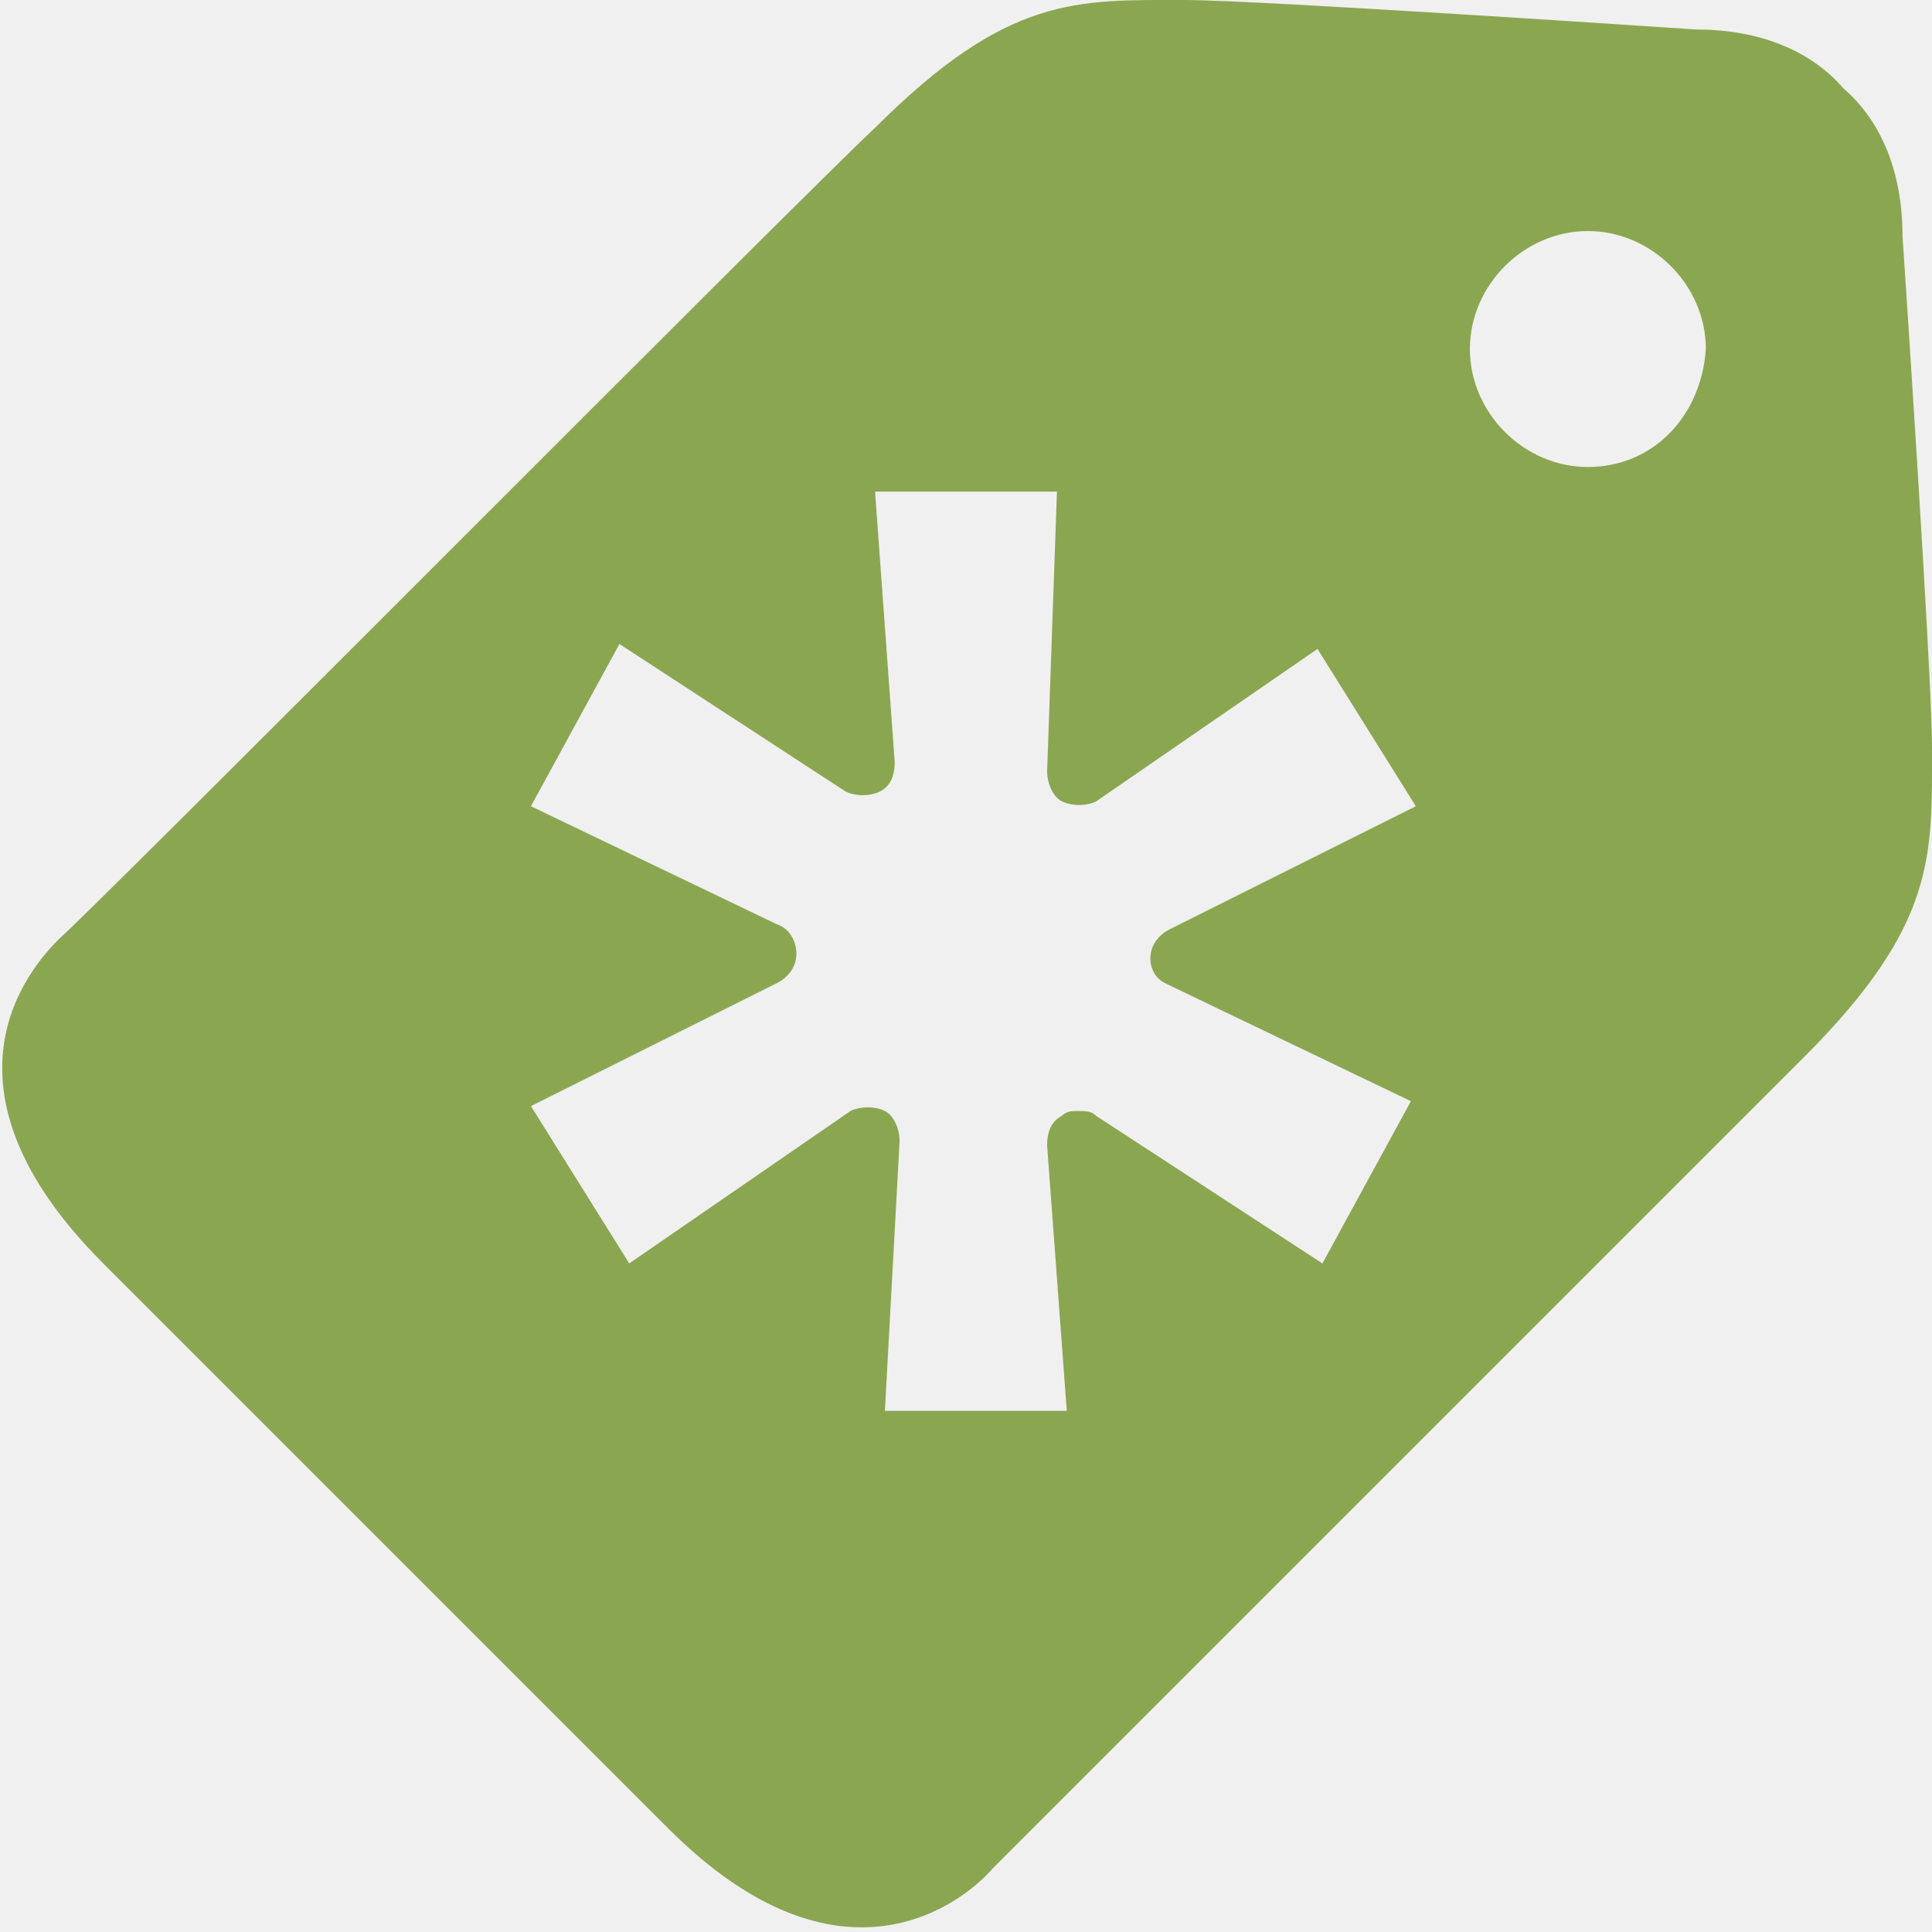
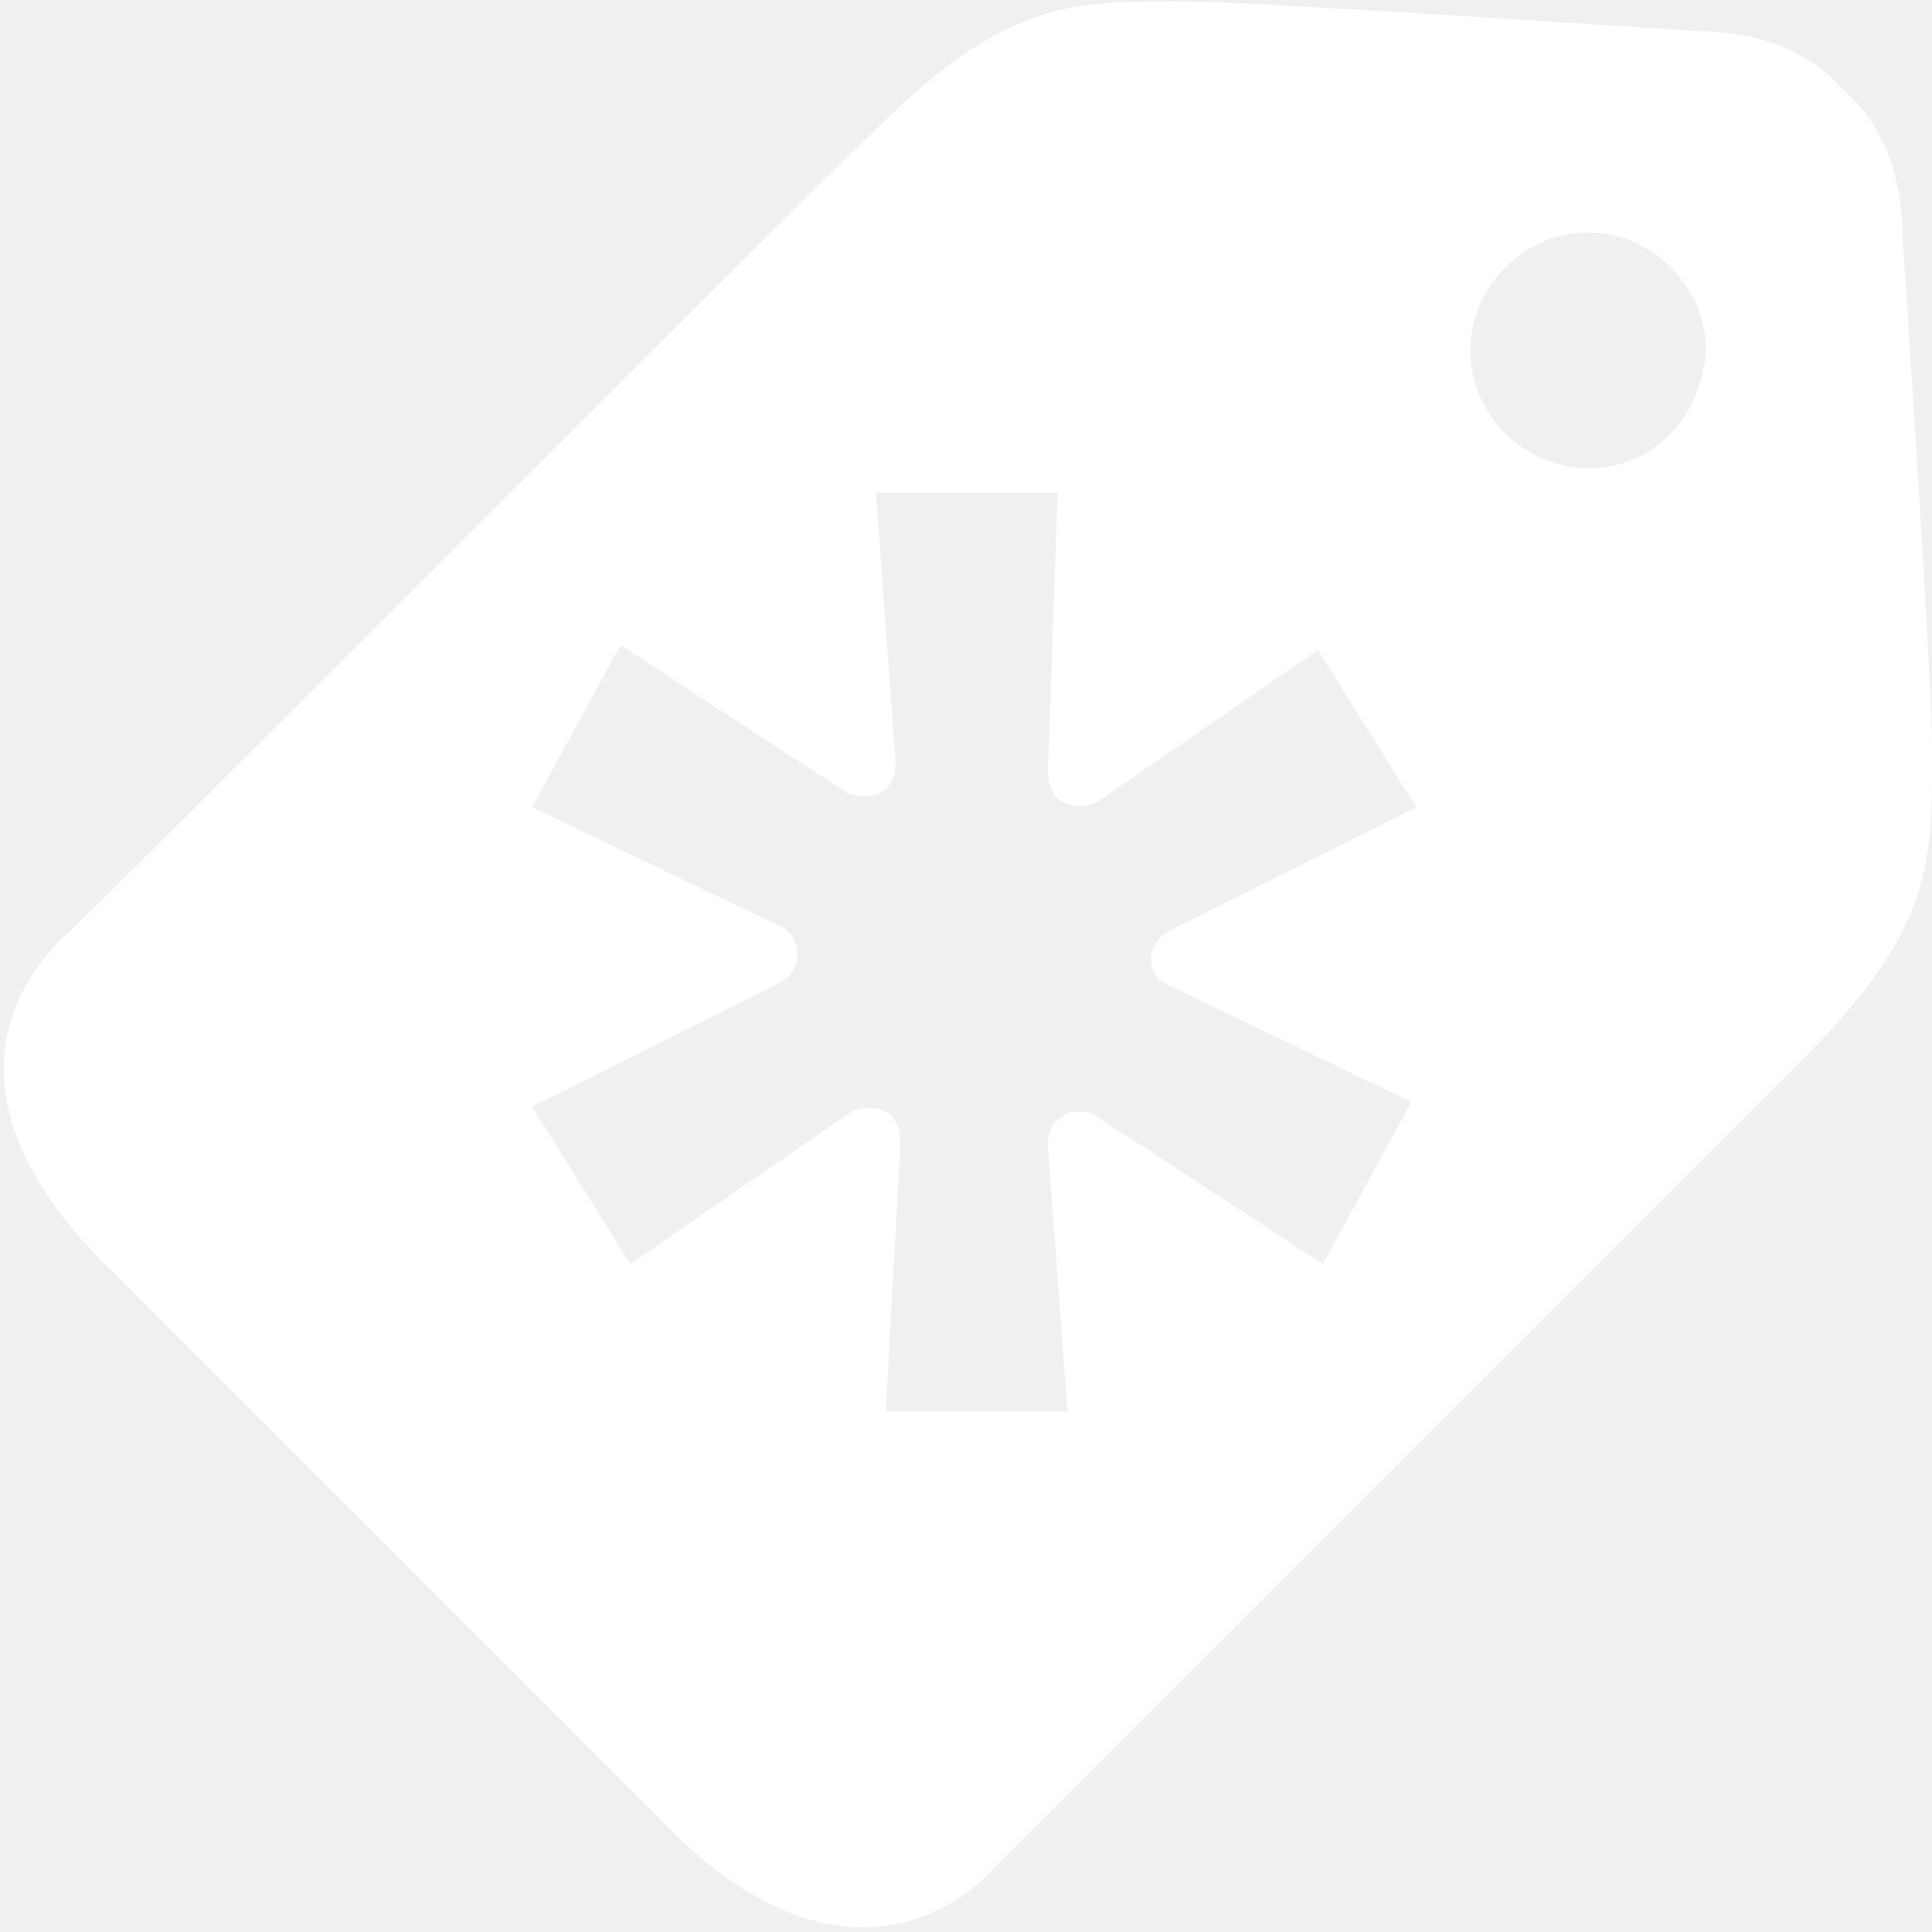
- <svg xmlns="http://www.w3.org/2000/svg" width="393px" height="393px" viewBox="0 0 393 393" version="1.1">
+ <svg xmlns="http://www.w3.org/2000/svg" width="295px" height="295px" viewBox="0 0 295 295" version="1.1">
  <defs />
  <g id="Hiring-Vendor-Logos" stroke="none" stroke-width="1" fill="none" fill-rule="evenodd">
-     <g id="Artboard-2" transform="translate(-3, -3)" fill-rule="nonzero" fill="#8BA651">
-       <g id="creative_market" transform="translate(3, 2)">
-         <path d="M393,153 C393,138 387,49 387,49 C387,35 382,25 375,19 C369,12 359,7 345,7 C345,7 256,1 241,1 C219,1 205,-4.82947016e-14 178,27 C164,40 19,186 12,192 C6,198 -15,222 21,258 L77,314 L80,317 L136,373 C171,408 196,388 202,381 L367,216 C394,189 393,175 393,153 Z M237,201 L287,225 L269,258 L223,228 C222,227 221,227 219,227 C218,227 217,227 216,228 C214,229 213,231 213,234 L217,288 L180,288 L183,233 C183,231 182,228 180,227 C178,226 175,226 173,227 L128,258 L108,226 L158,201 C160,200 162,198 162,195 C162,193 161,190 158,189 L108,165 L126,132 L172,162 C174,163 177,163 179,162 C181,161 182,159 182,156 L178,101 L215,101 L213,158 C213,160 214,163 216,164 C218,165 221,165 223,164 L268,133 L288,165 L238,190 C236,191 234,193 234,196 C234,198 235,200 237,201 L237,201 Z M323,96 C310,96 299,85 299,72 C299,59 310,48 323,48 C336,48 347,59 347,72 C346,86 336,96 323,96 Z" id="Shape" />
+     <g id="Artboard-2" transform="translate(-2, -2)" fill-rule="nonzero" fill="#FFFFFF">
+       <g id="creative_market" transform="translate(2.25, 1.5)">
+         <path d="M294.75,114.75 C294.75,103.5 290.25,36.75 290.25,36.75 C290.25,26.25 286.5,18.75 281.25,14.25 C276.75,9 269.25,5.25 258.75,5.25 C258.75,5.25 192,0.75 180.75,0.75 C164.25,0.75 153.75,-3.61932706e-14 133.5,20.25 C123,30 14.25,139.5 9,144 C4.5,148.5 -11.25,166.5 15.75,193.5 L57.75,235.5 L60,237.75 L102,279.75 C128.25,306 147,291 151.5,285.75 L275.25,162 C295.5,141.75 294.75,131.25 294.75,114.75 Z M177.75,150.75 L215.25,168.75 L201.75,193.5 L167.25,171 C166.5,170.25 165.75,170.25 164.25,170.25 C163.5,170.25 162.75,170.25 162,171 C160.5,171.75 159.75,173.25 159.75,175.5 L162.75,216 L135,216 L137.25,174.75 C137.25,173.25 136.5,171 135,170.25 C133.5,169.5 131.25,169.5 129.75,170.25 L96,193.5 L81,169.5 L118.5,150.75 C120,150 121.5,148.5 121.5,146.25 C121.5,144.75 120.75,142.5 118.5,141.75 L81,123.75 L94.5,99 L129,121.5 C130.5,122.25 132.75,122.25 134.25,121.5 C135.75,120.75 136.5,119.25 136.5,117 L133.5,75.75 L161.25,75.75 L159.75,118.5 C159.75,120 160.5,122.25 162,123 C163.5,123.75 165.75,123.75 167.25,123 L201,99.75 L216,123.75 L178.5,142.5 C177,143.25 175.5,144.75 175.5,147 C175.5,148.5 176.25,150 177.75,150.75 L177.75,150.75 Z M242.25,72 C232.5,72 224.25,63.75 224.25,54 C224.25,44.25 232.5,36 242.25,36 C252,36 260.25,44.25 260.25,54 C259.5,64.5 252,72 242.25,72 Z" id="Shape" />
      </g>
    </g>
  </g>
</svg>
